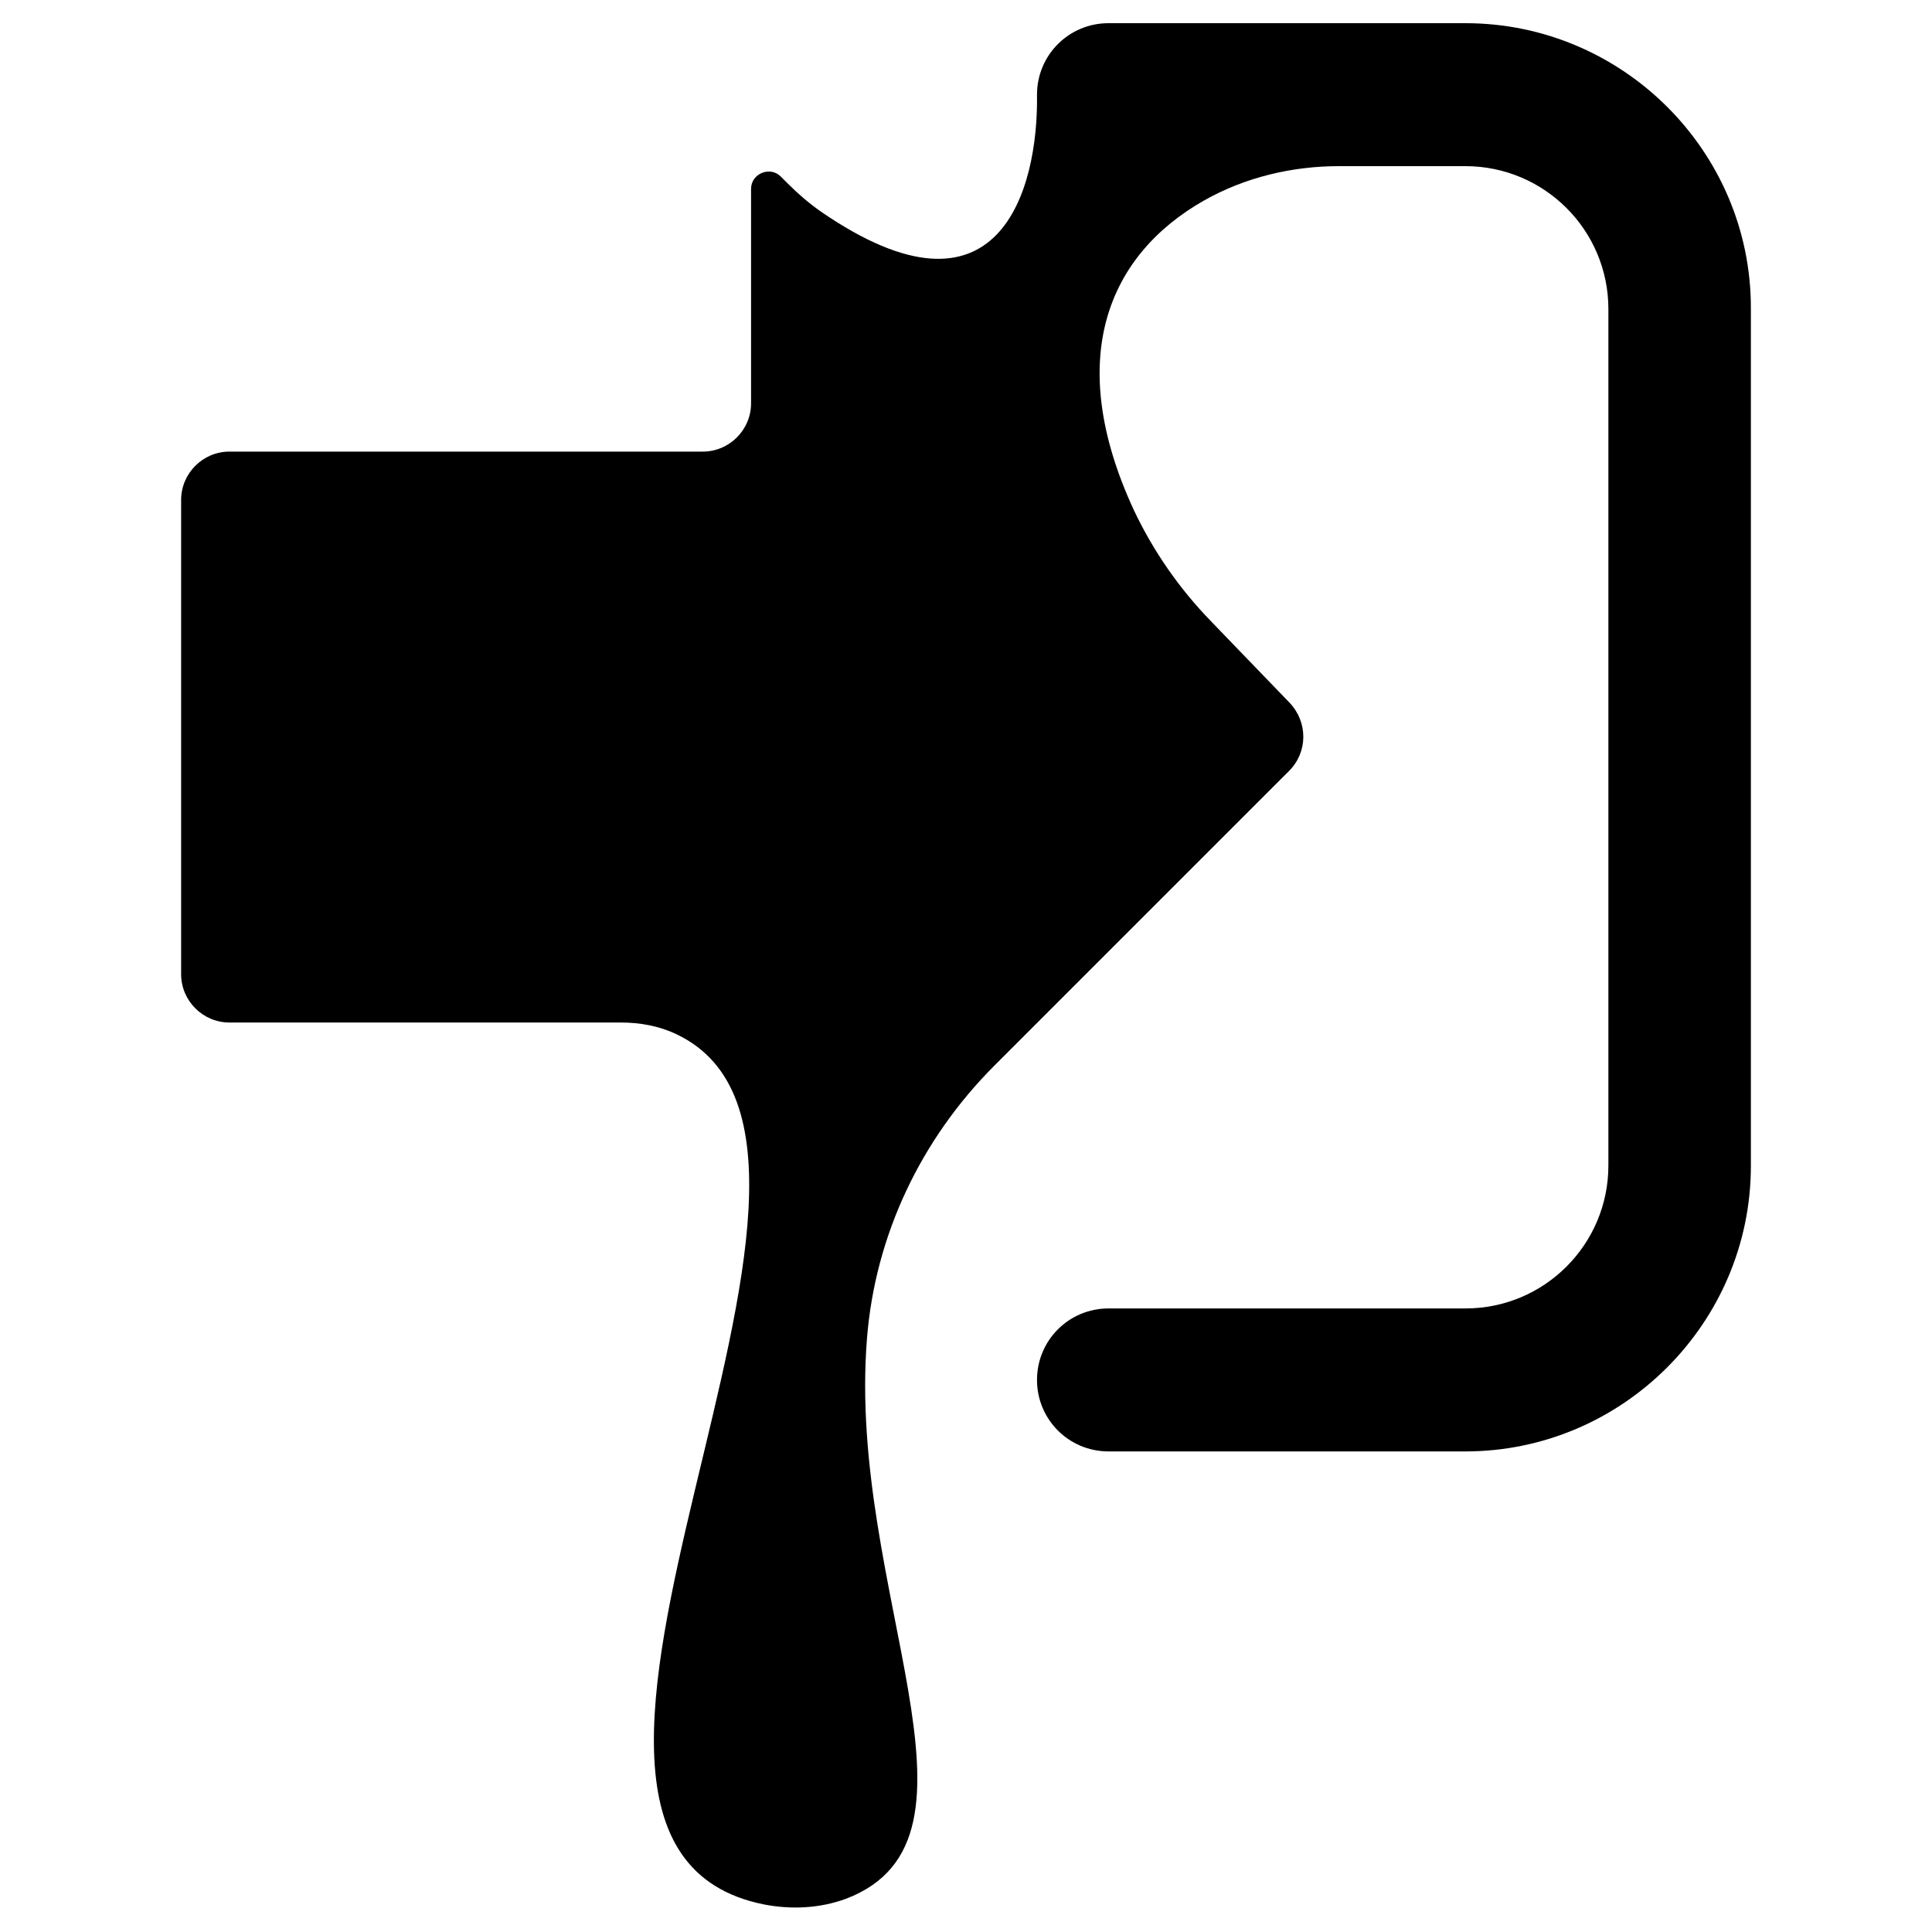
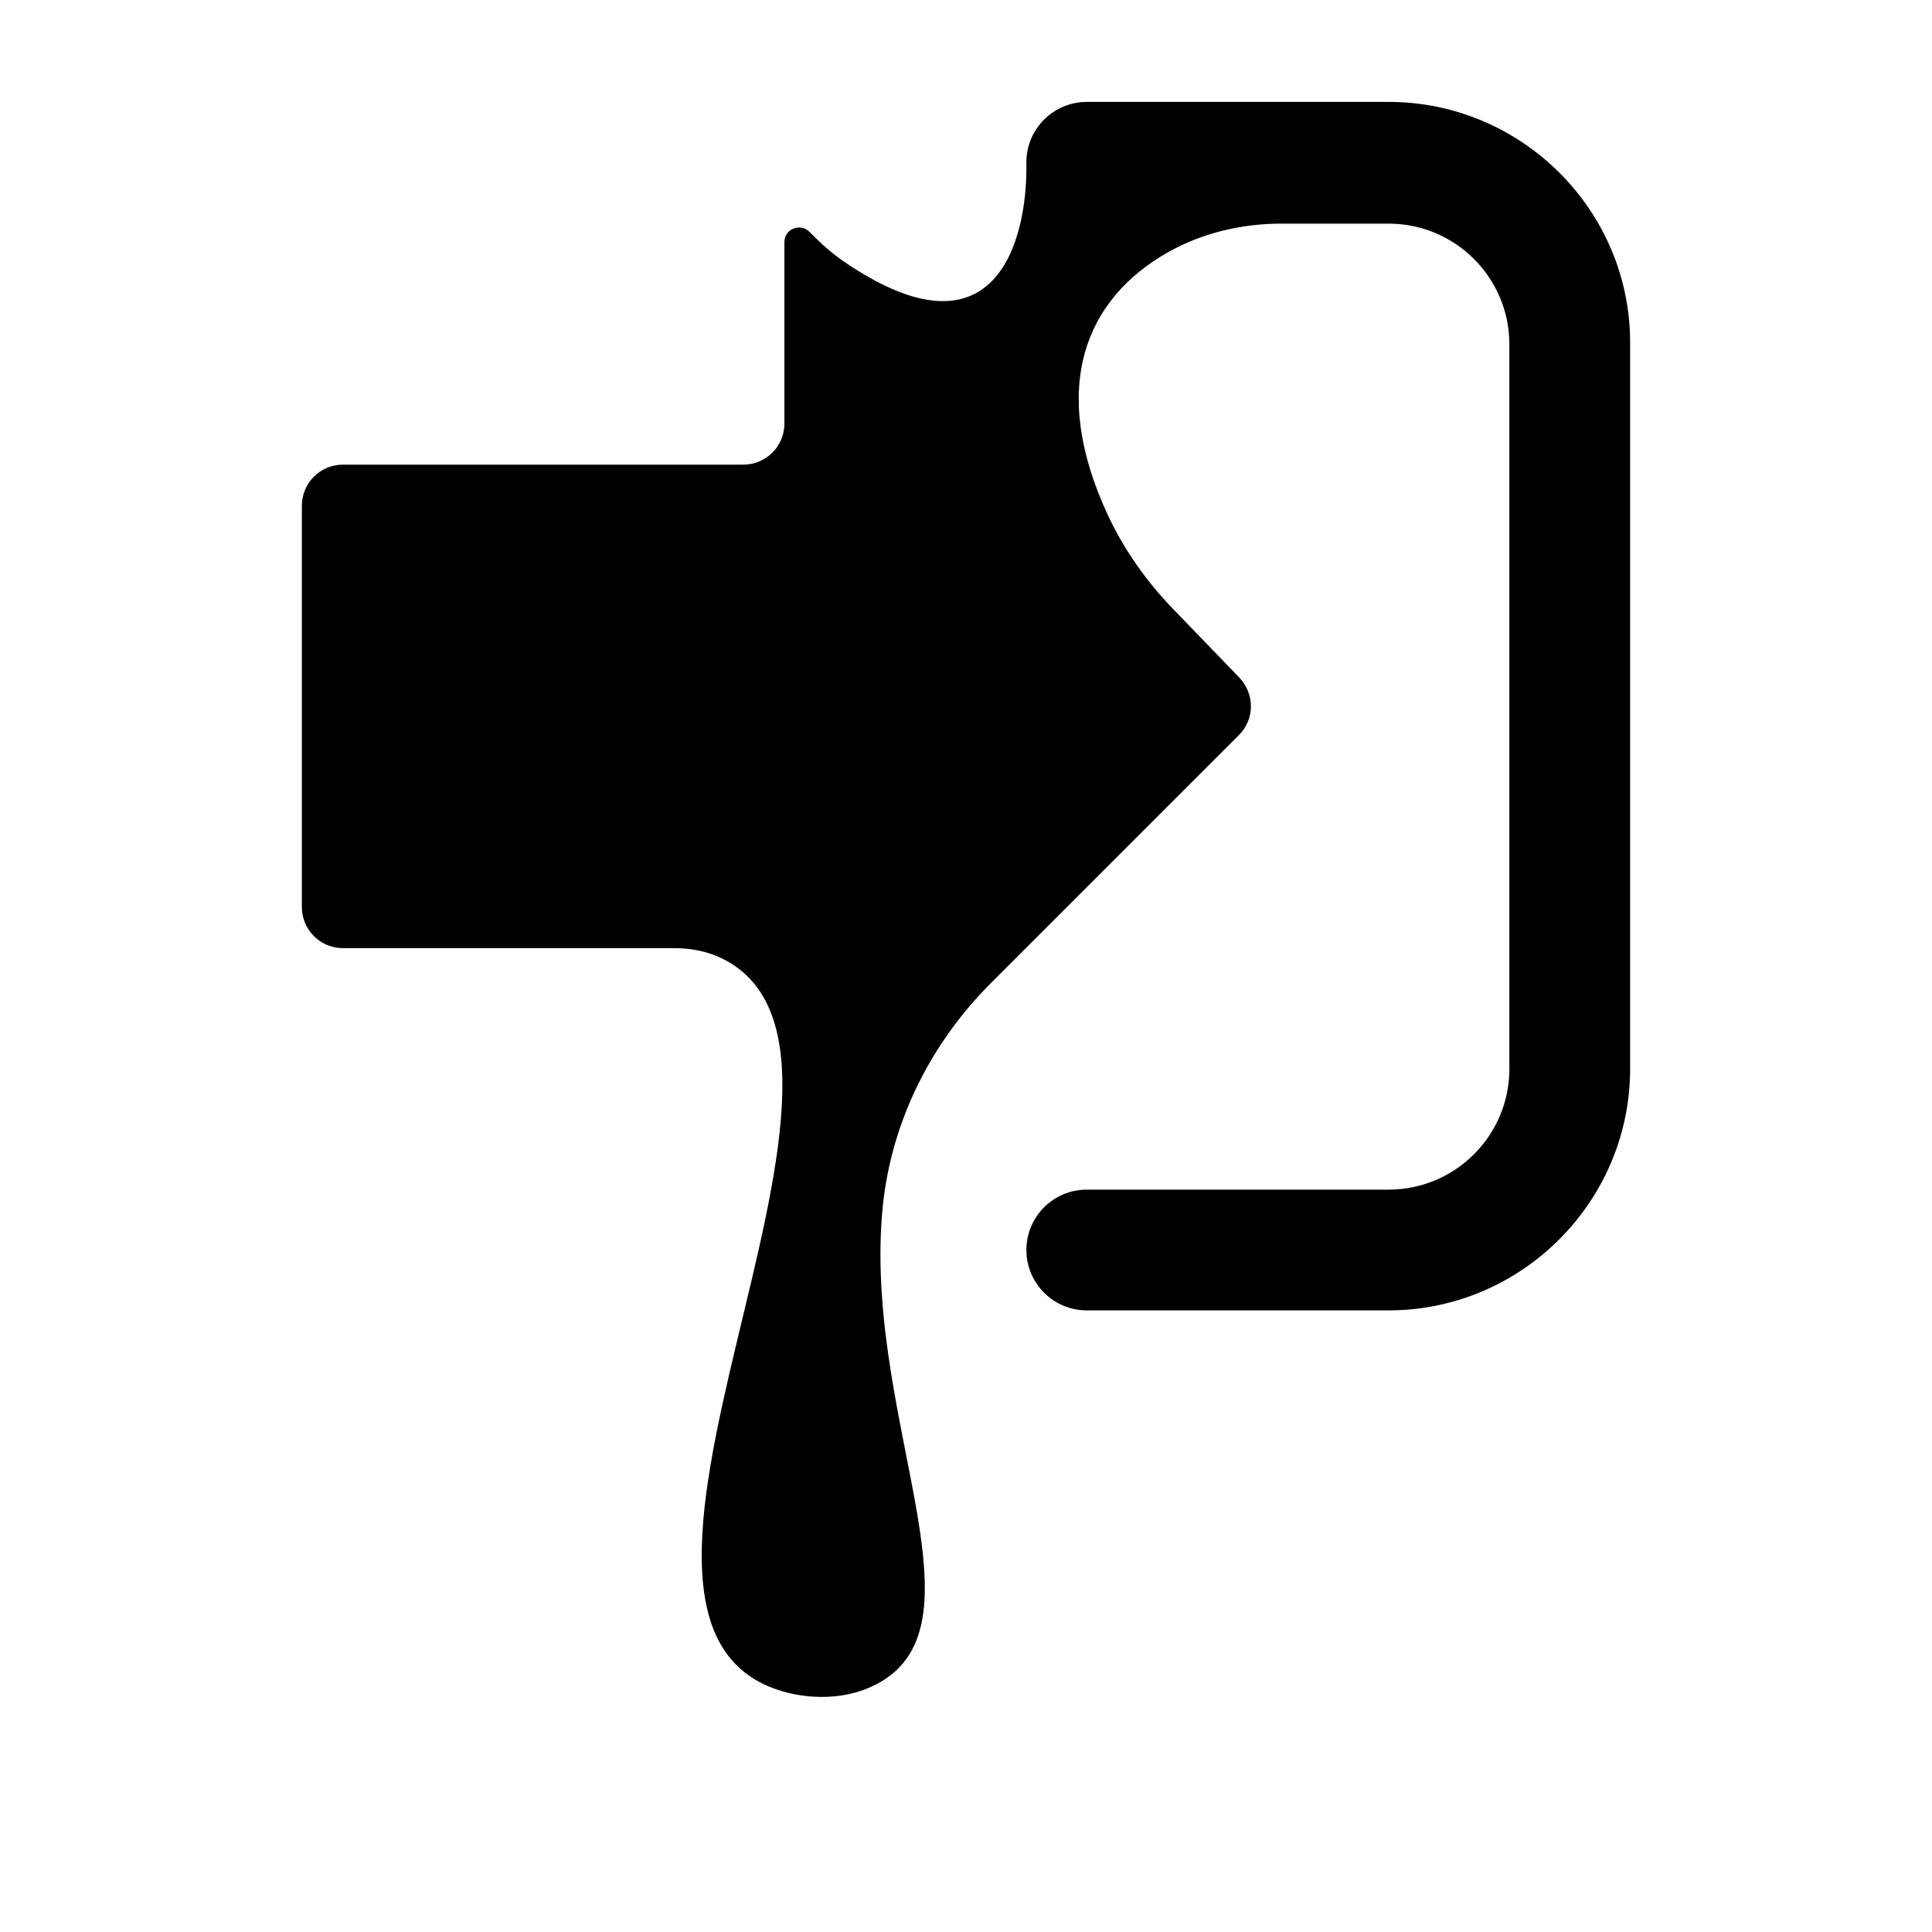
<svg xmlns="http://www.w3.org/2000/svg" version="1.1" id="svg8" x="0px" y="0px" viewBox="0 0 400 400" style="enable-background:new 0 0 400 400;" xml:space="preserve">
-   <path d="M303.4,4.8h-73.9c-8.2,0-14.8,6.6-14.8,14.8c0.3,19.5-7.7,49.8-44.9,24.1c-2.4-1.7-4.6-3.6-6.7-5.7l-1.4-1.4  c-2.2-2.3-6.2-0.7-6.2,2.5v44.4c0,5.5-4.5,10-10,10H47.5c-5.5,0-10,4.5-10,10v98.2c0,5.5,4.5,10,10,10h81c4,0,7.9,0.7,11.5,2.4  c50,23.6-45.6,167.5,18.2,180.2c5.7,1.1,11.6,0.8,17-1.2c32.7-12.5,0.1-63.8,4.3-116c1.7-21.4,11.2-41.3,26.4-56.5l61-61  c3.9-3.9,3.9-10.1,0.1-14.1l-16.3-16.9c-6.6-6.8-12-14.6-16-23.1c-14.4-31.2-5.3-52.7,14.6-64c8.5-4.8,18.2-7.1,27.9-7.1h26.2  c16.3,0,29.6,13.2,29.6,29.6v177.3c0,16.3-13.2,29.6-29.6,29.6h-73.9c-8.2,0-14.8,6.6-14.8,14.8s6.6,14.8,14.8,14.8h73.9  c32.5,0,59.1-26.6,59.1-59.1V63.9C362.6,31.4,336,4.8,303.4,4.8z" />
+   <path d="M287.5,21.1H225c-6.9,0-12.5,5.6-12.5,12.5c0.3,16.5-6.5,42.1-38,20.4c-2-1.4-3.9-3-5.7-4.8l-1.2-1.2  c-1.9-1.9-5.2-0.6-5.2,2.1v37.6c0,4.7-3.8,8.5-8.5,8.5H71c-4.7,0-8.5,3.8-8.5,8.5v83.1c0,4.7,3.8,8.5,8.5,8.5h68.5  c3.4,0,6.7,0.6,9.7,2c42.3,20-38.6,141.7,15.4,152.5c4.8,0.9,9.8,0.7,14.4-1c27.7-10.6,0.1-54,3.6-98.2c1.4-18.1,9.5-34.9,22.3-47.8  l51.6-51.6c3.3-3.3,3.3-8.5,0.1-11.9l-13.8-14.3c-5.6-5.8-10.2-12.4-13.5-19.5c-12.2-26.4-4.5-44.6,12.4-54.2c7.2-4.1,15.4-6,23.6-6  h22.2c13.8,0,25,11.2,25,25v150c0,13.8-11.2,25-25,25H225c-6.9,0-12.5,5.6-12.5,12.5s5.6,12.5,12.5,12.5h62.5c27.5,0,50-22.5,50-50  V71.1C337.6,43.6,315.1,21.1,287.5,21.1z" />
</svg>
